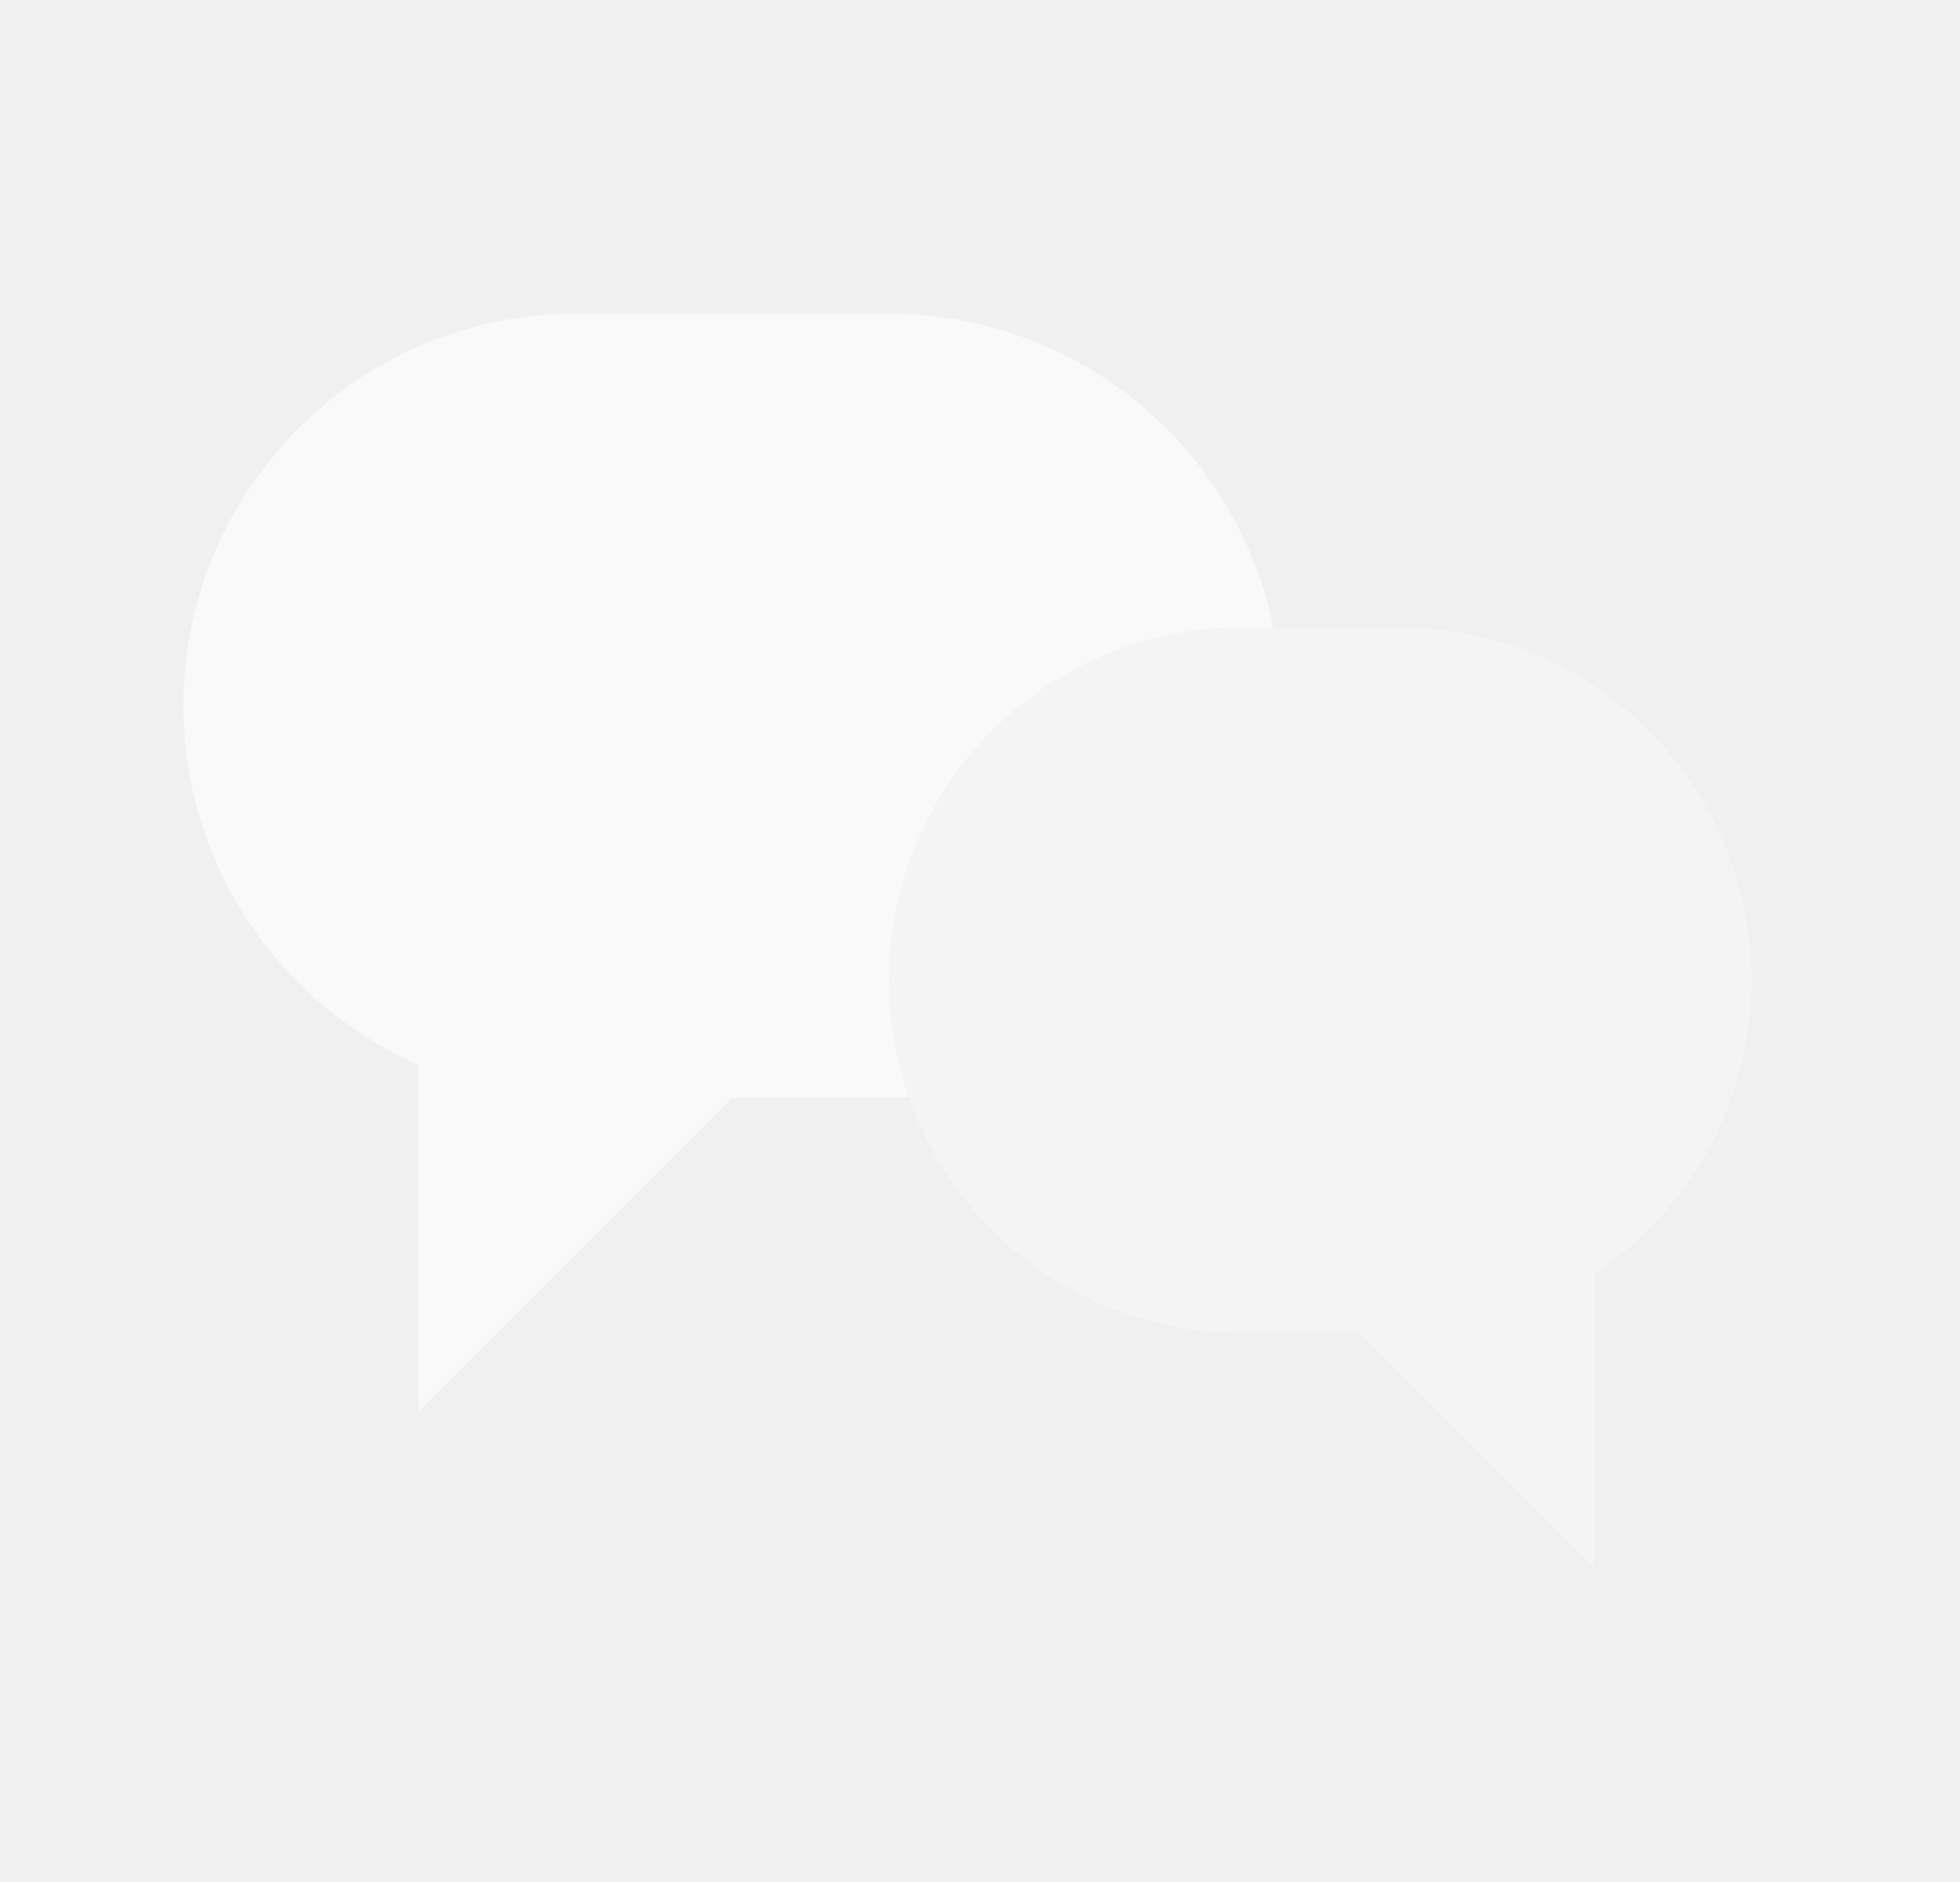
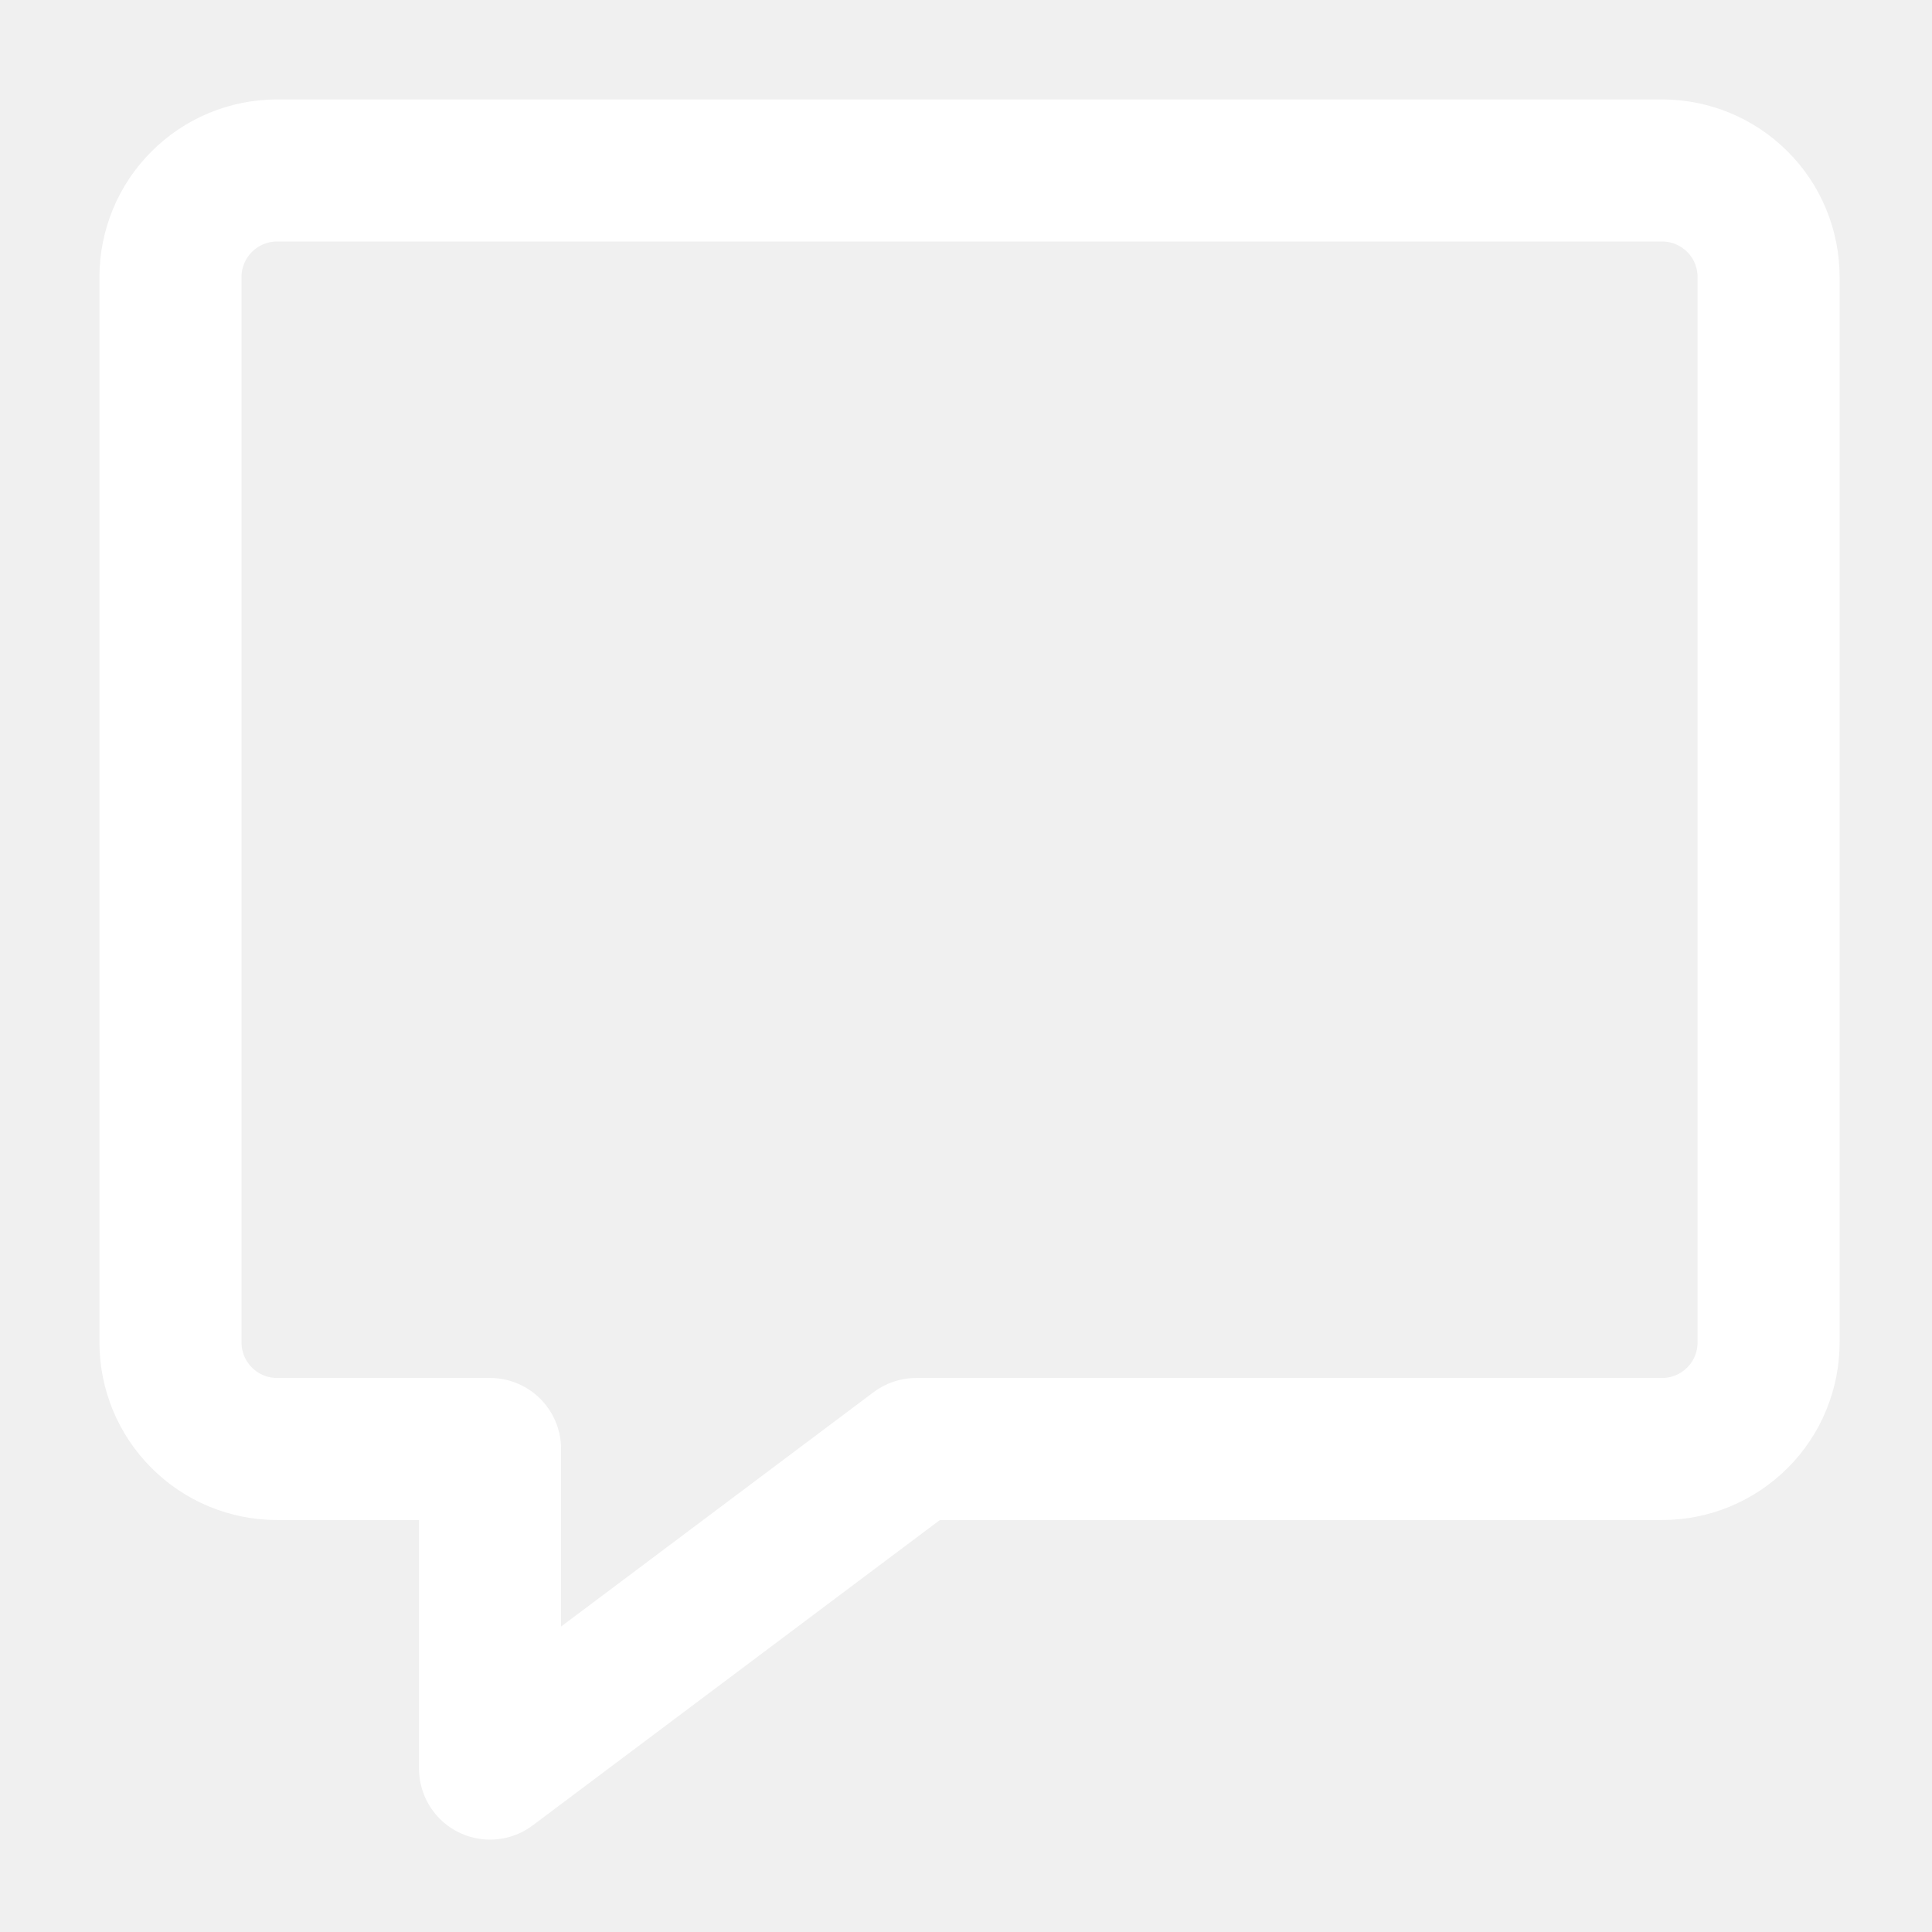
- <svg xmlns="http://www.w3.org/2000/svg" width="25" height="24" viewBox="0 0 25 24" fill="none">
-   <path d="M16.24 8H15.84C13.35 8 11.34 10.01 11.34 12.5C11.34 13.02 11.43 13.52 11.59 13.99C11.51 14 11.42 14 11.34 14H9.34L5.34 18V13.58C3.58 12.81 2.34 11.05 2.34 9C2.34 6.24 4.58 4 7.34 4H11.34C13.76 4 15.78 5.72 16.24 8Z" fill="white" fill-opacity="0.6" />
-   <path d="M22.34 12.5C22.34 10.01 20.33 8 17.84 8H15.84C13.35 8 11.34 10.01 11.34 12.5C11.34 14.99 13.35 17 15.84 17H17.34L20.34 20V16.24C21.55 15.43 22.34 14.06 22.34 12.5Z" fill="white" fill-opacity="0.3" />
+ <svg xmlns="http://www.w3.org/2000/svg" width="17" height="17" viewBox="0 0 17 17" fill="none">
+   <path d="M14.625 12.75H8.062L4.312 15.562V12.75H2.438C2.189 12.75 1.95 12.651 1.775 12.475C1.599 12.3 1.5 12.061 1.5 11.812V2.438C1.5 2.189 1.599 1.95 1.775 1.775C1.95 1.599 2.189 1.5 2.438 1.5H14.625C14.874 1.5 15.112 1.599 15.288 1.775C15.464 1.95 15.562 2.189 15.562 2.438V11.812C15.562 12.061 15.464 12.3 15.288 12.475C15.112 12.651 14.874 12.75 14.625 12.75Z" stroke="white" stroke-width="1.25" stroke-linecap="round" stroke-linejoin="round" />
</svg>
